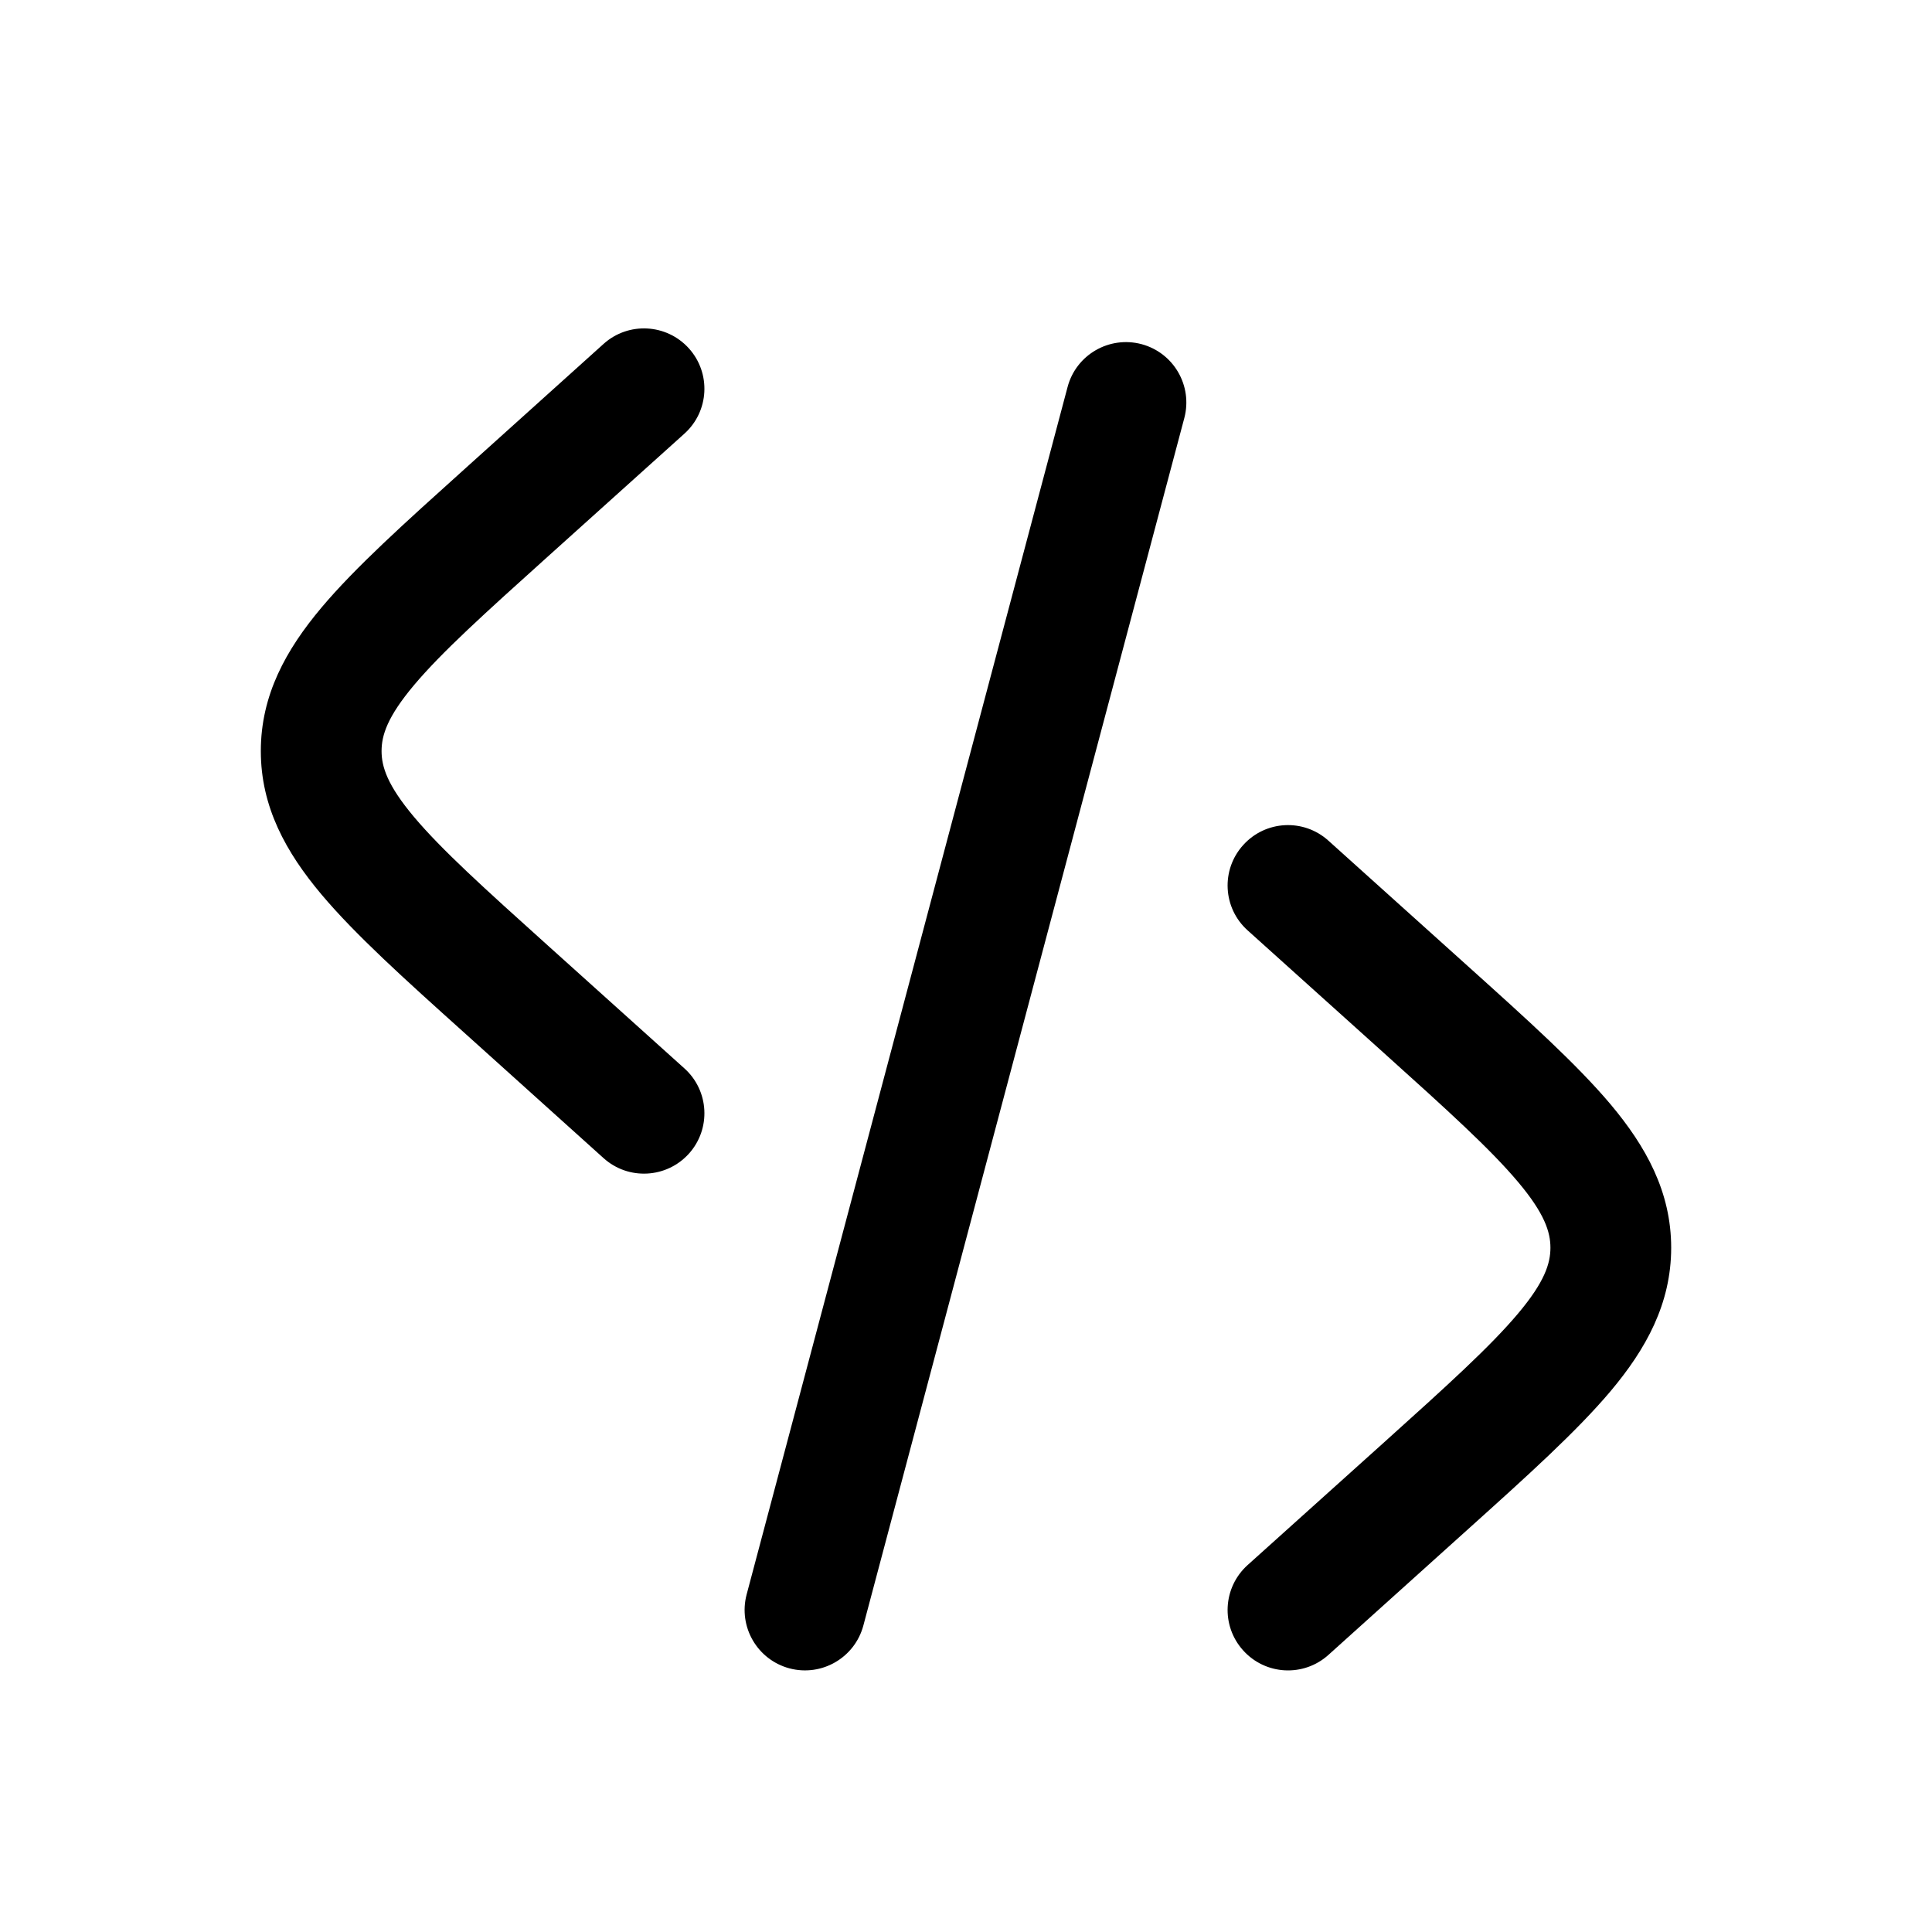
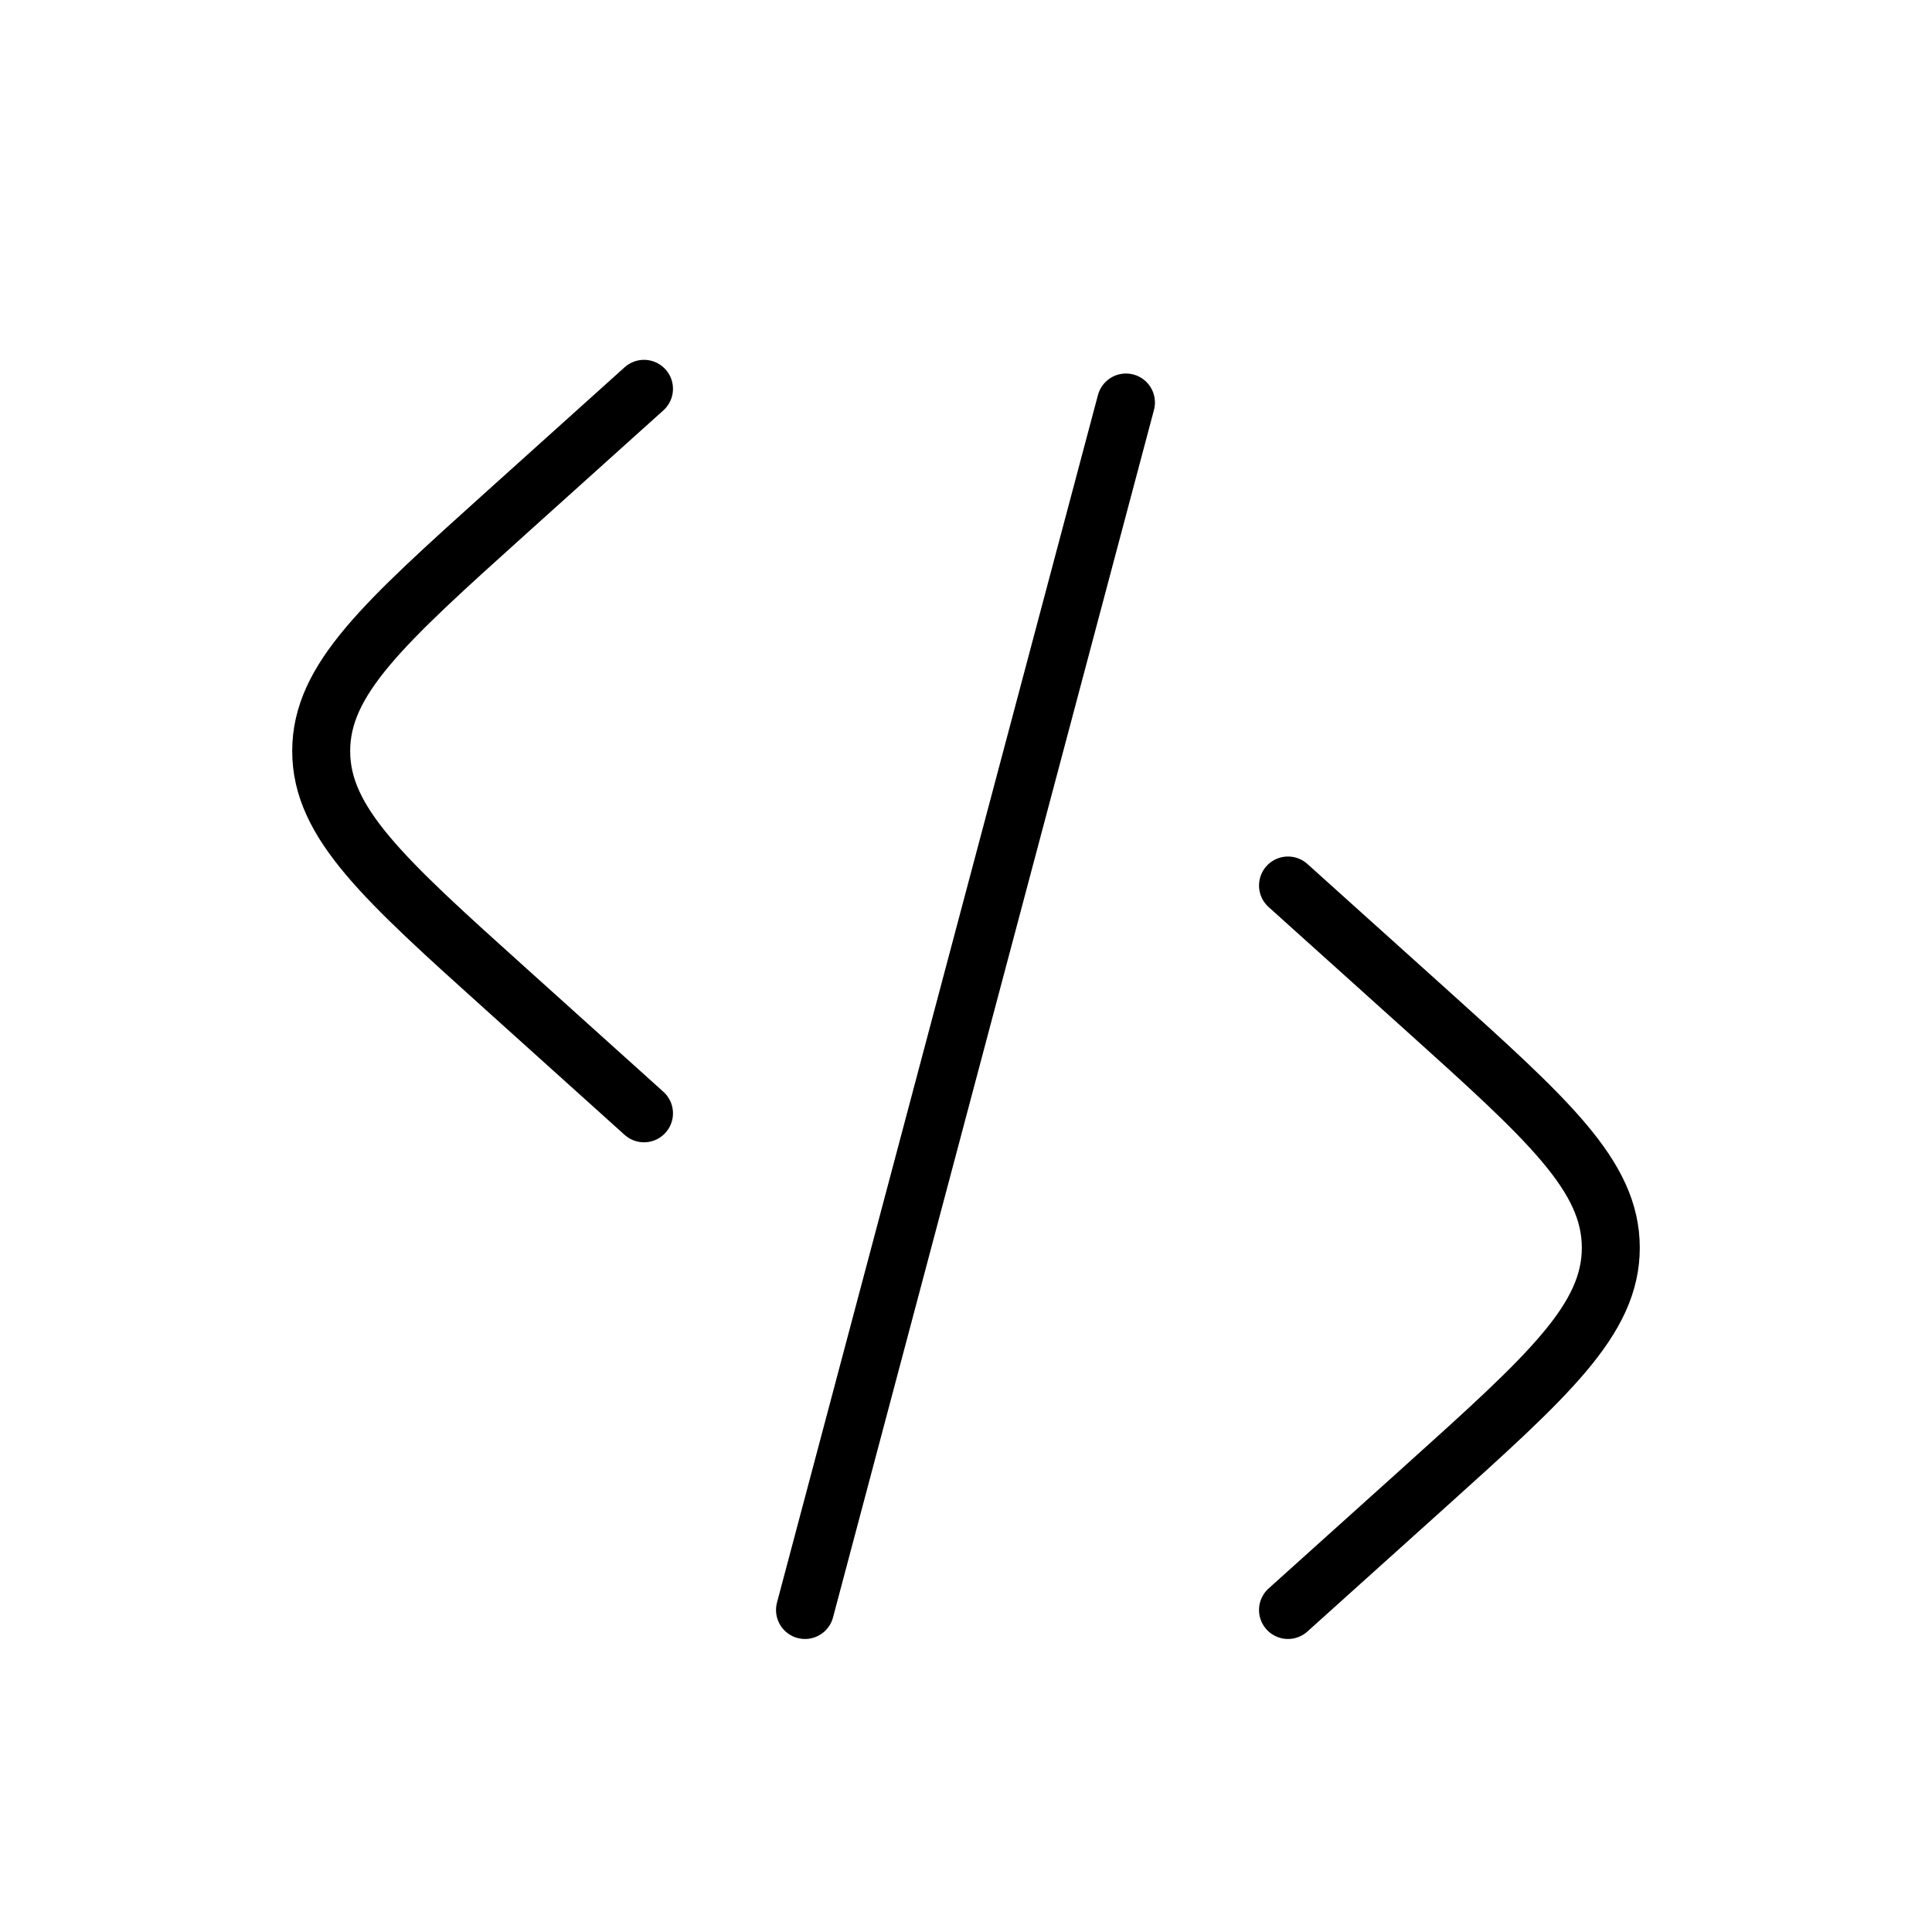
<svg xmlns="http://www.w3.org/2000/svg" width="800px" height="800px" viewBox="0 0 24 24" fill="none">
  <g id="SVGRepo_bgCarrier" stroke-width="0" />
  <g id="SVGRepo_tracerCarrier" stroke-linecap="round" stroke-linejoin="round" />
  <g id="SVGRepo_iconCarrier">
-     <path fill-rule="evenodd" clip-rule="evenodd" d="M8.558 4.328C8.835 4.636 8.81 5.11 8.502 5.387L6.805 6.914C6.017 7.623 5.486 8.103 5.142 8.512C4.812 8.905 4.74 9.134 4.74 9.33C4.74 9.525 4.812 9.754 5.142 10.147C5.486 10.556 6.017 11.036 6.805 11.745L8.502 13.272C8.81 13.549 8.835 14.023 8.558 14.331C8.28 14.639 7.806 14.664 7.498 14.387L5.761 12.823C5.024 12.161 4.414 11.611 3.994 11.112C3.553 10.588 3.24 10.025 3.24 9.33C3.24 8.634 3.553 8.071 3.994 7.547C4.414 7.048 5.024 6.499 5.761 5.836C5.774 5.824 5.788 5.811 5.802 5.799L7.498 4.272C7.806 3.995 8.28 4.02 8.558 4.328ZM14.18 4.275C14.58 4.382 14.818 4.792 14.712 5.193L10.725 20.193C10.618 20.593 10.208 20.831 9.807 20.725C9.407 20.618 9.169 20.208 9.275 19.807L13.262 4.807C13.368 4.407 13.779 4.169 14.18 4.275ZM15.443 10.498C15.72 10.19 16.194 10.165 16.502 10.443L18.239 12.006C18.976 12.669 19.586 13.219 20.006 13.717C20.447 14.242 20.76 14.805 20.76 15.5C20.76 16.195 20.447 16.759 20.006 17.283C19.586 17.781 18.976 18.331 18.239 18.994L16.502 20.558C16.194 20.835 15.72 20.81 15.443 20.502C15.165 20.194 15.19 19.72 15.498 19.442L17.195 17.916C17.983 17.207 18.514 16.726 18.858 16.317C19.188 15.925 19.26 15.695 19.26 15.5C19.26 15.305 19.188 15.075 18.858 14.683C18.514 14.274 17.983 13.793 17.195 13.084L15.498 11.557C15.19 11.28 15.165 10.806 15.443 10.498Z" fill="#000000" />
+     <path d="M16 11L17.697 12.527C19.239 13.915 20.01 14.609 20.01 15.5C20.01 16.391 19.239 17.085 17.697 18.473L16 20" stroke="#000000" stroke-width="0.72" stroke-linecap="round" />
+     <path d="M13.987 5L11.993 12.5L10 20" stroke="#000000" stroke-width="0.72" stroke-linecap="round" />
+     <path d="M8 4.83L6.304 6.356C4.761 7.745 3.99 8.439 3.99 9.33C3.99 10.22 4.761 10.915 6.304 12.303L8 13.83" stroke="#000000" stroke-width="0.72" stroke-linecap="round" />
  </g>
</svg>
